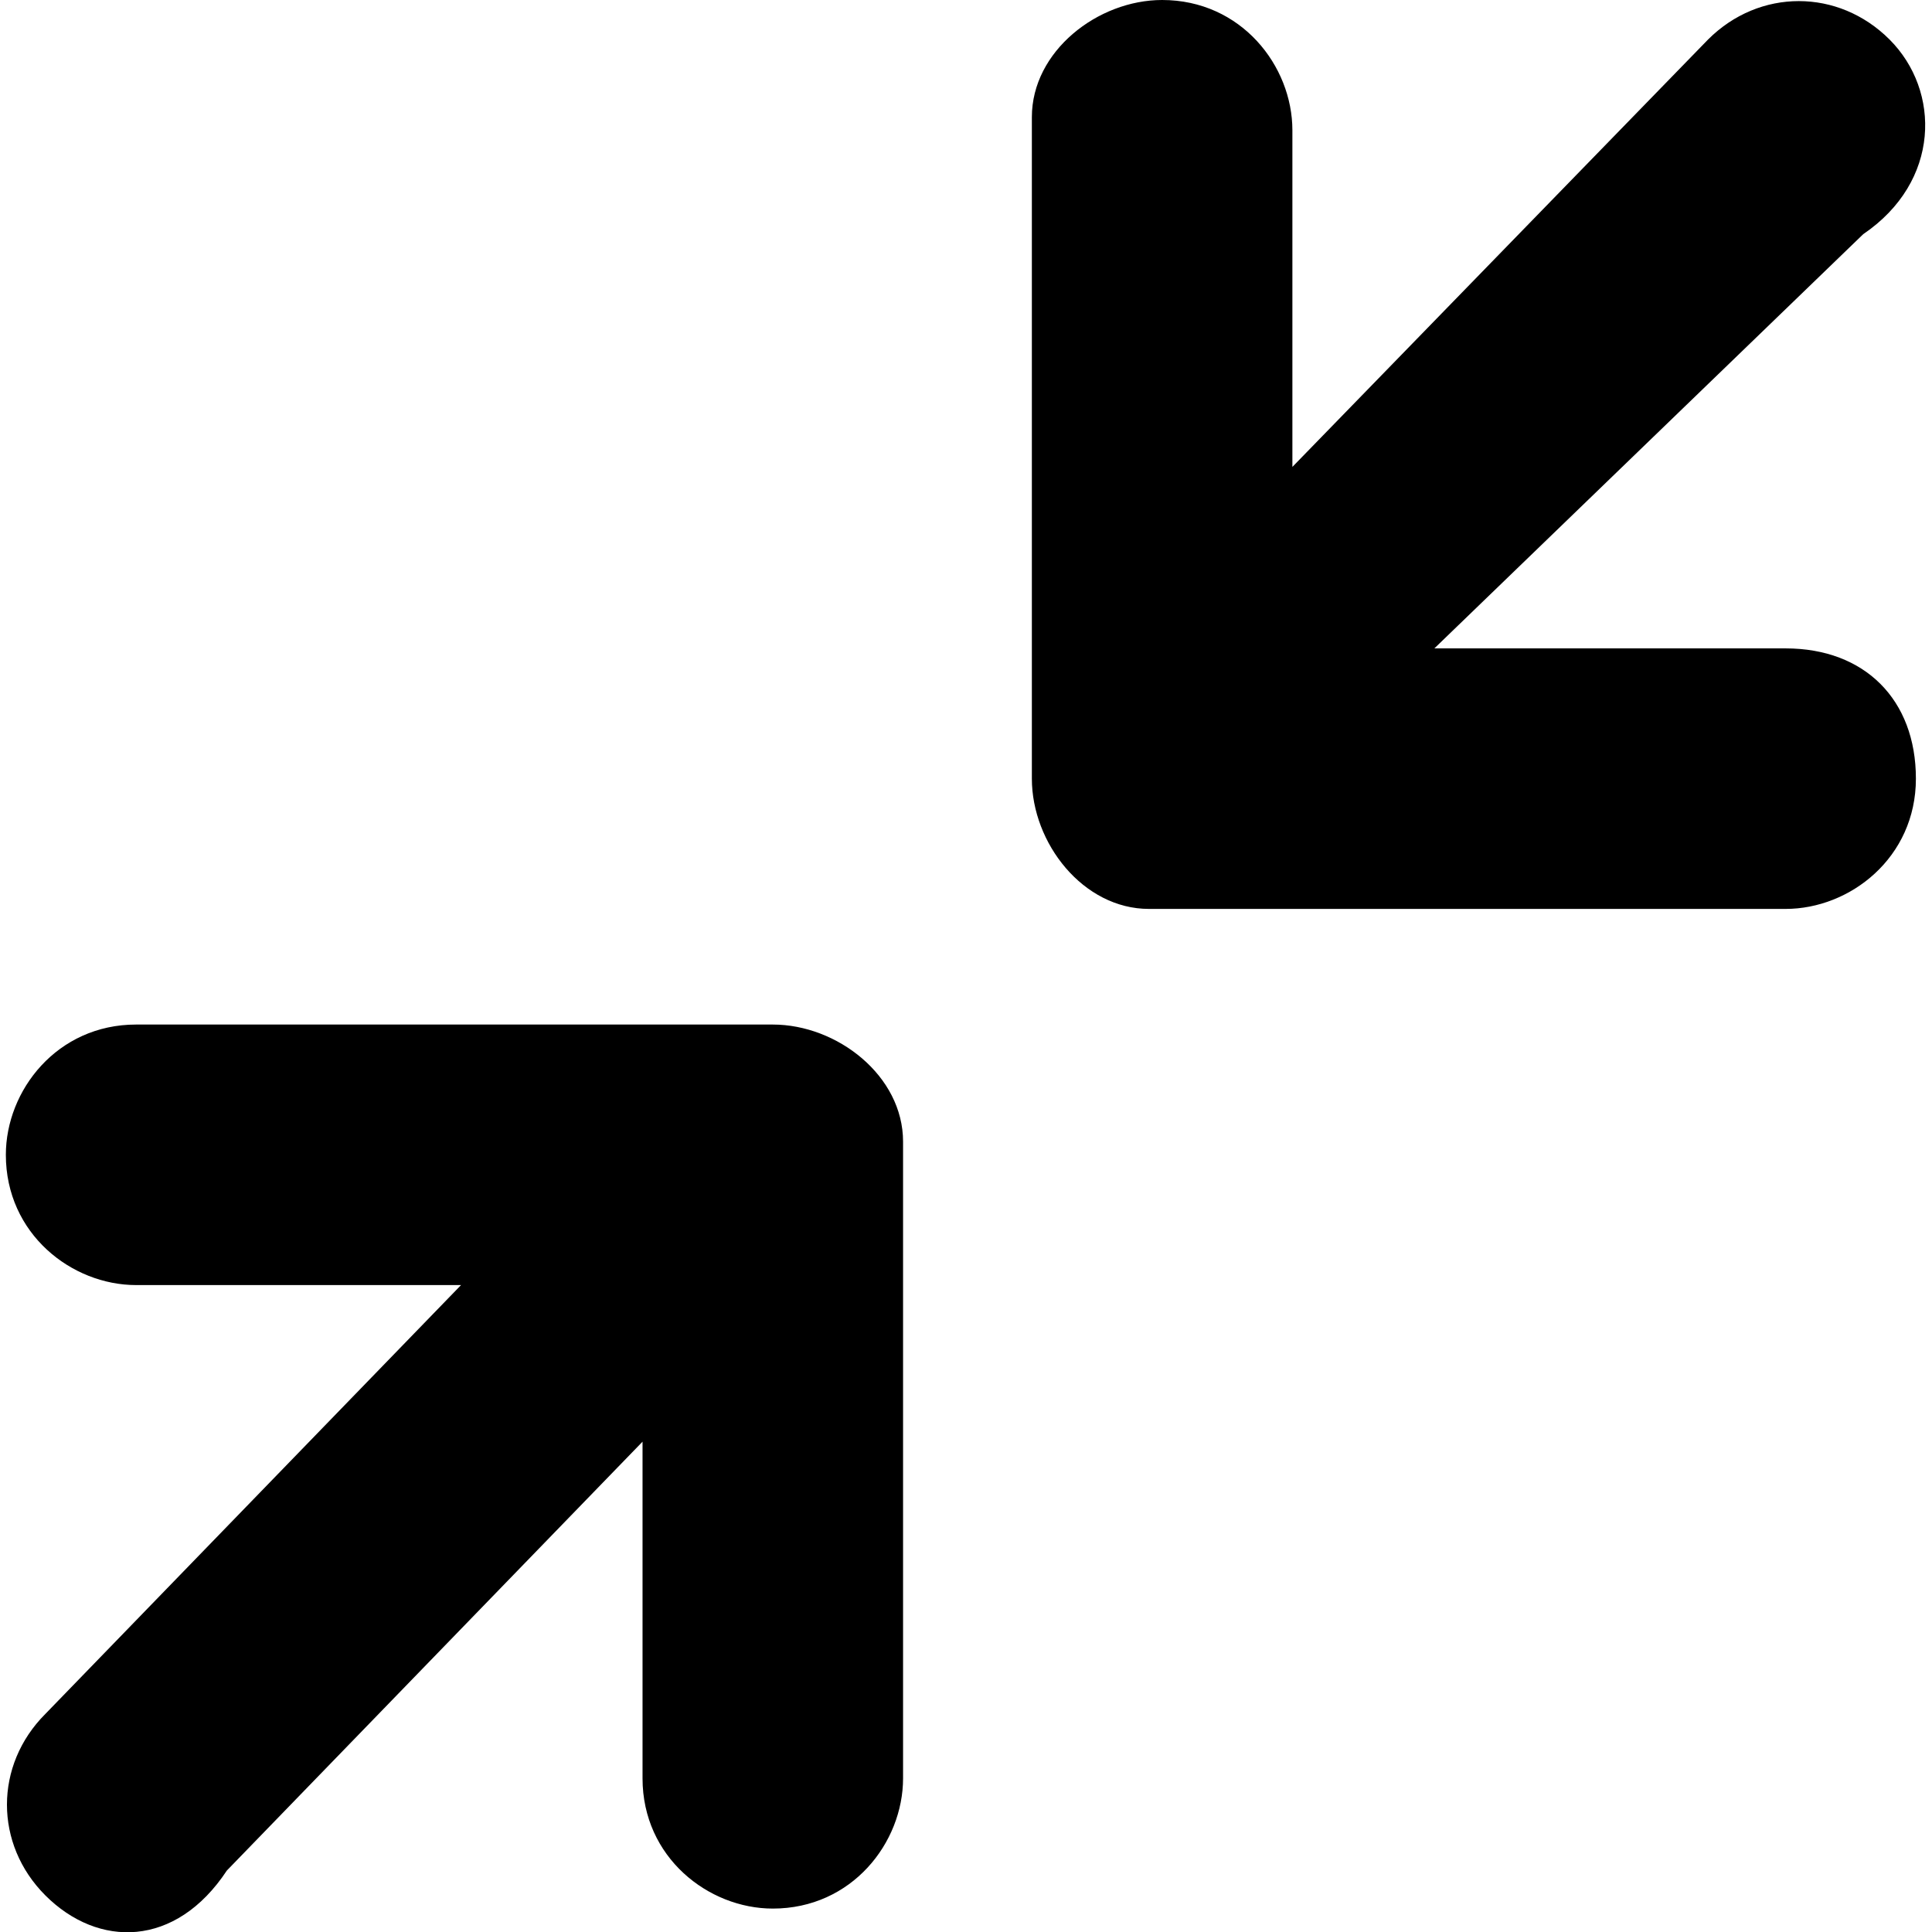
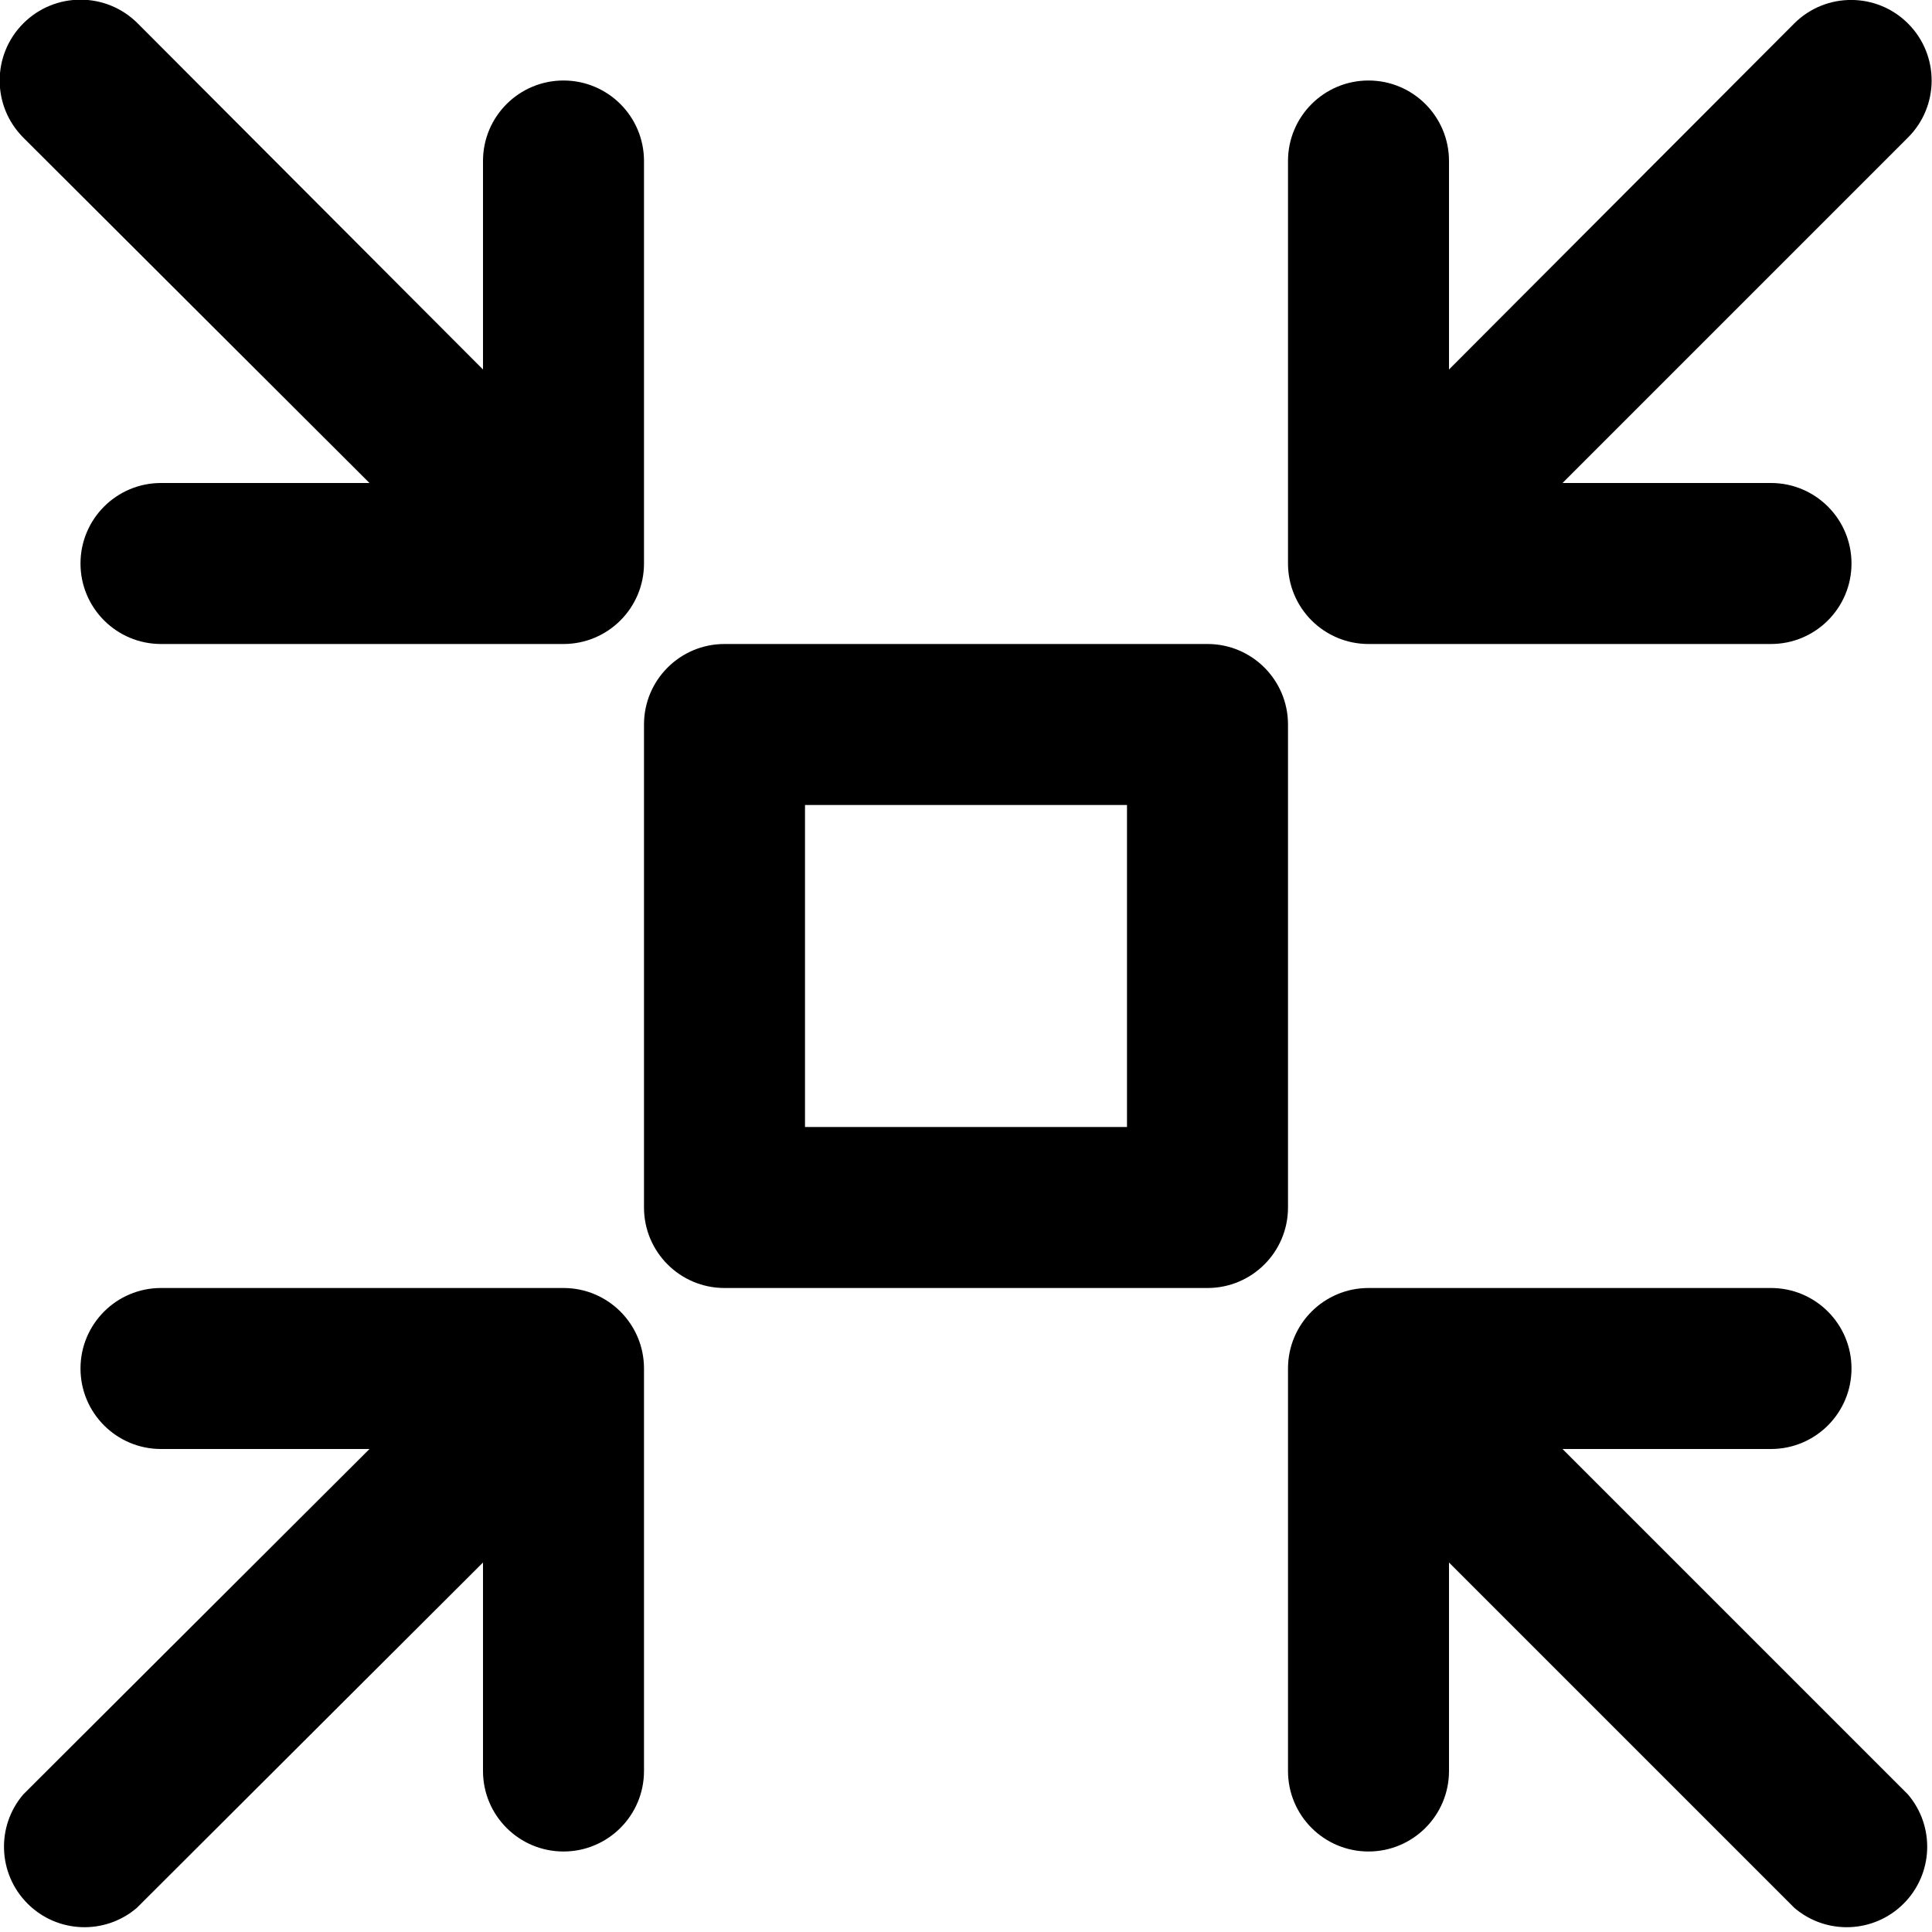
- <svg xmlns="http://www.w3.org/2000/svg" version="1.1" id="Layer_1" x="0px" y="0px" viewBox="0 0 132 132" style="enable-background:new 0 0 132 132;" xml:space="preserve">
-   <path id="Shape_23_copy_2" d="M129.1,2.7c-3.5-3.5-8.9-3.5-12.4,0L88.3,31.9V8.9c0-4.4-3.5-8.9-8.9-8.9l0,0c-4.4,0-8.9,3.5-8.9,8  l0,0v45.2c0,4.4,3.5,8.9,8,8.9l0,0H122c4.4,0,8.9-3.5,8.9-8.9s-3.5-8.9-8.9-8.9c0,0,0,0-0.9,0H98L127.3,16  C132.6,12.4,132.6,6.2,129.1,2.7L129.1,2.7z M3.1,129.5c-3.5-3.5-3.5-8.9,0-12.4l28.4-29.3H9.3c-4.4,0-8.9-3.5-8.9-8.9l0,0  c0-4.4,3.5-8.9,8.9-8.9l0,0h43.5c4.4,0,8.9,3.5,8.9,8l0,0v43.5c0,4.4-3.5,8.9-8.9,8.9c-4.4,0-8.9-3.5-8.9-8.9V98.5l-28.4,29.3  C12,133.1,6.7,133.1,3.1,129.5L3.1,129.5L3.1,129.5z" />
+ <svg xmlns="http://www.w3.org/2000/svg" viewBox="0 0 24 24">
+   <g id="Layer_2" data-name="Layer 2">
+     <g id="Filled_Icons" data-name="Filled Icons">
+       <path d="M15,8H9A1,1,0,0,0,8,9v6a1,1,0,0,0,1,1h6a1,1,0,0,0,1-1V9A1,1,0,0,0,15,8Zm-1,6H10V10h4Z" />
+       <path d="M8,22V17a1,1,0,0,0-1-1H2a1,1,0,0,0,0,2H4.59L.29,22.29a1,1,0,0,0,1.41,1.41L6,19.41V22a1,1,0,0,0,2,0Z" />
+       <path d="M16,22V17a1,1,0,0,1,1-1h5a1,1,0,0,1,0,2H19.41l4.29,4.29a1,1,0,0,1-1.41,1.41L18,19.41V22a1,1,0,0,1-2,0Z" />
+       <path d="M16,2V7a1,1,0,0,0,1,1h5a1,1,0,0,0,0-2H19.41l4.29-4.29A1,1,0,0,0,22.29.29L18,4.59V2a1,1,0,0,0-2,0Z" />
+       <path d="M8,2V7A1,1,0,0,1,7,8H2A1,1,0,0,1,2,6H4.59L.29,1.71A1,1,0,0,1,1.71.29L6,4.59V2A1,1,0,0,1,8,2Z" />
+     </g>
+   </g>
</svg>
